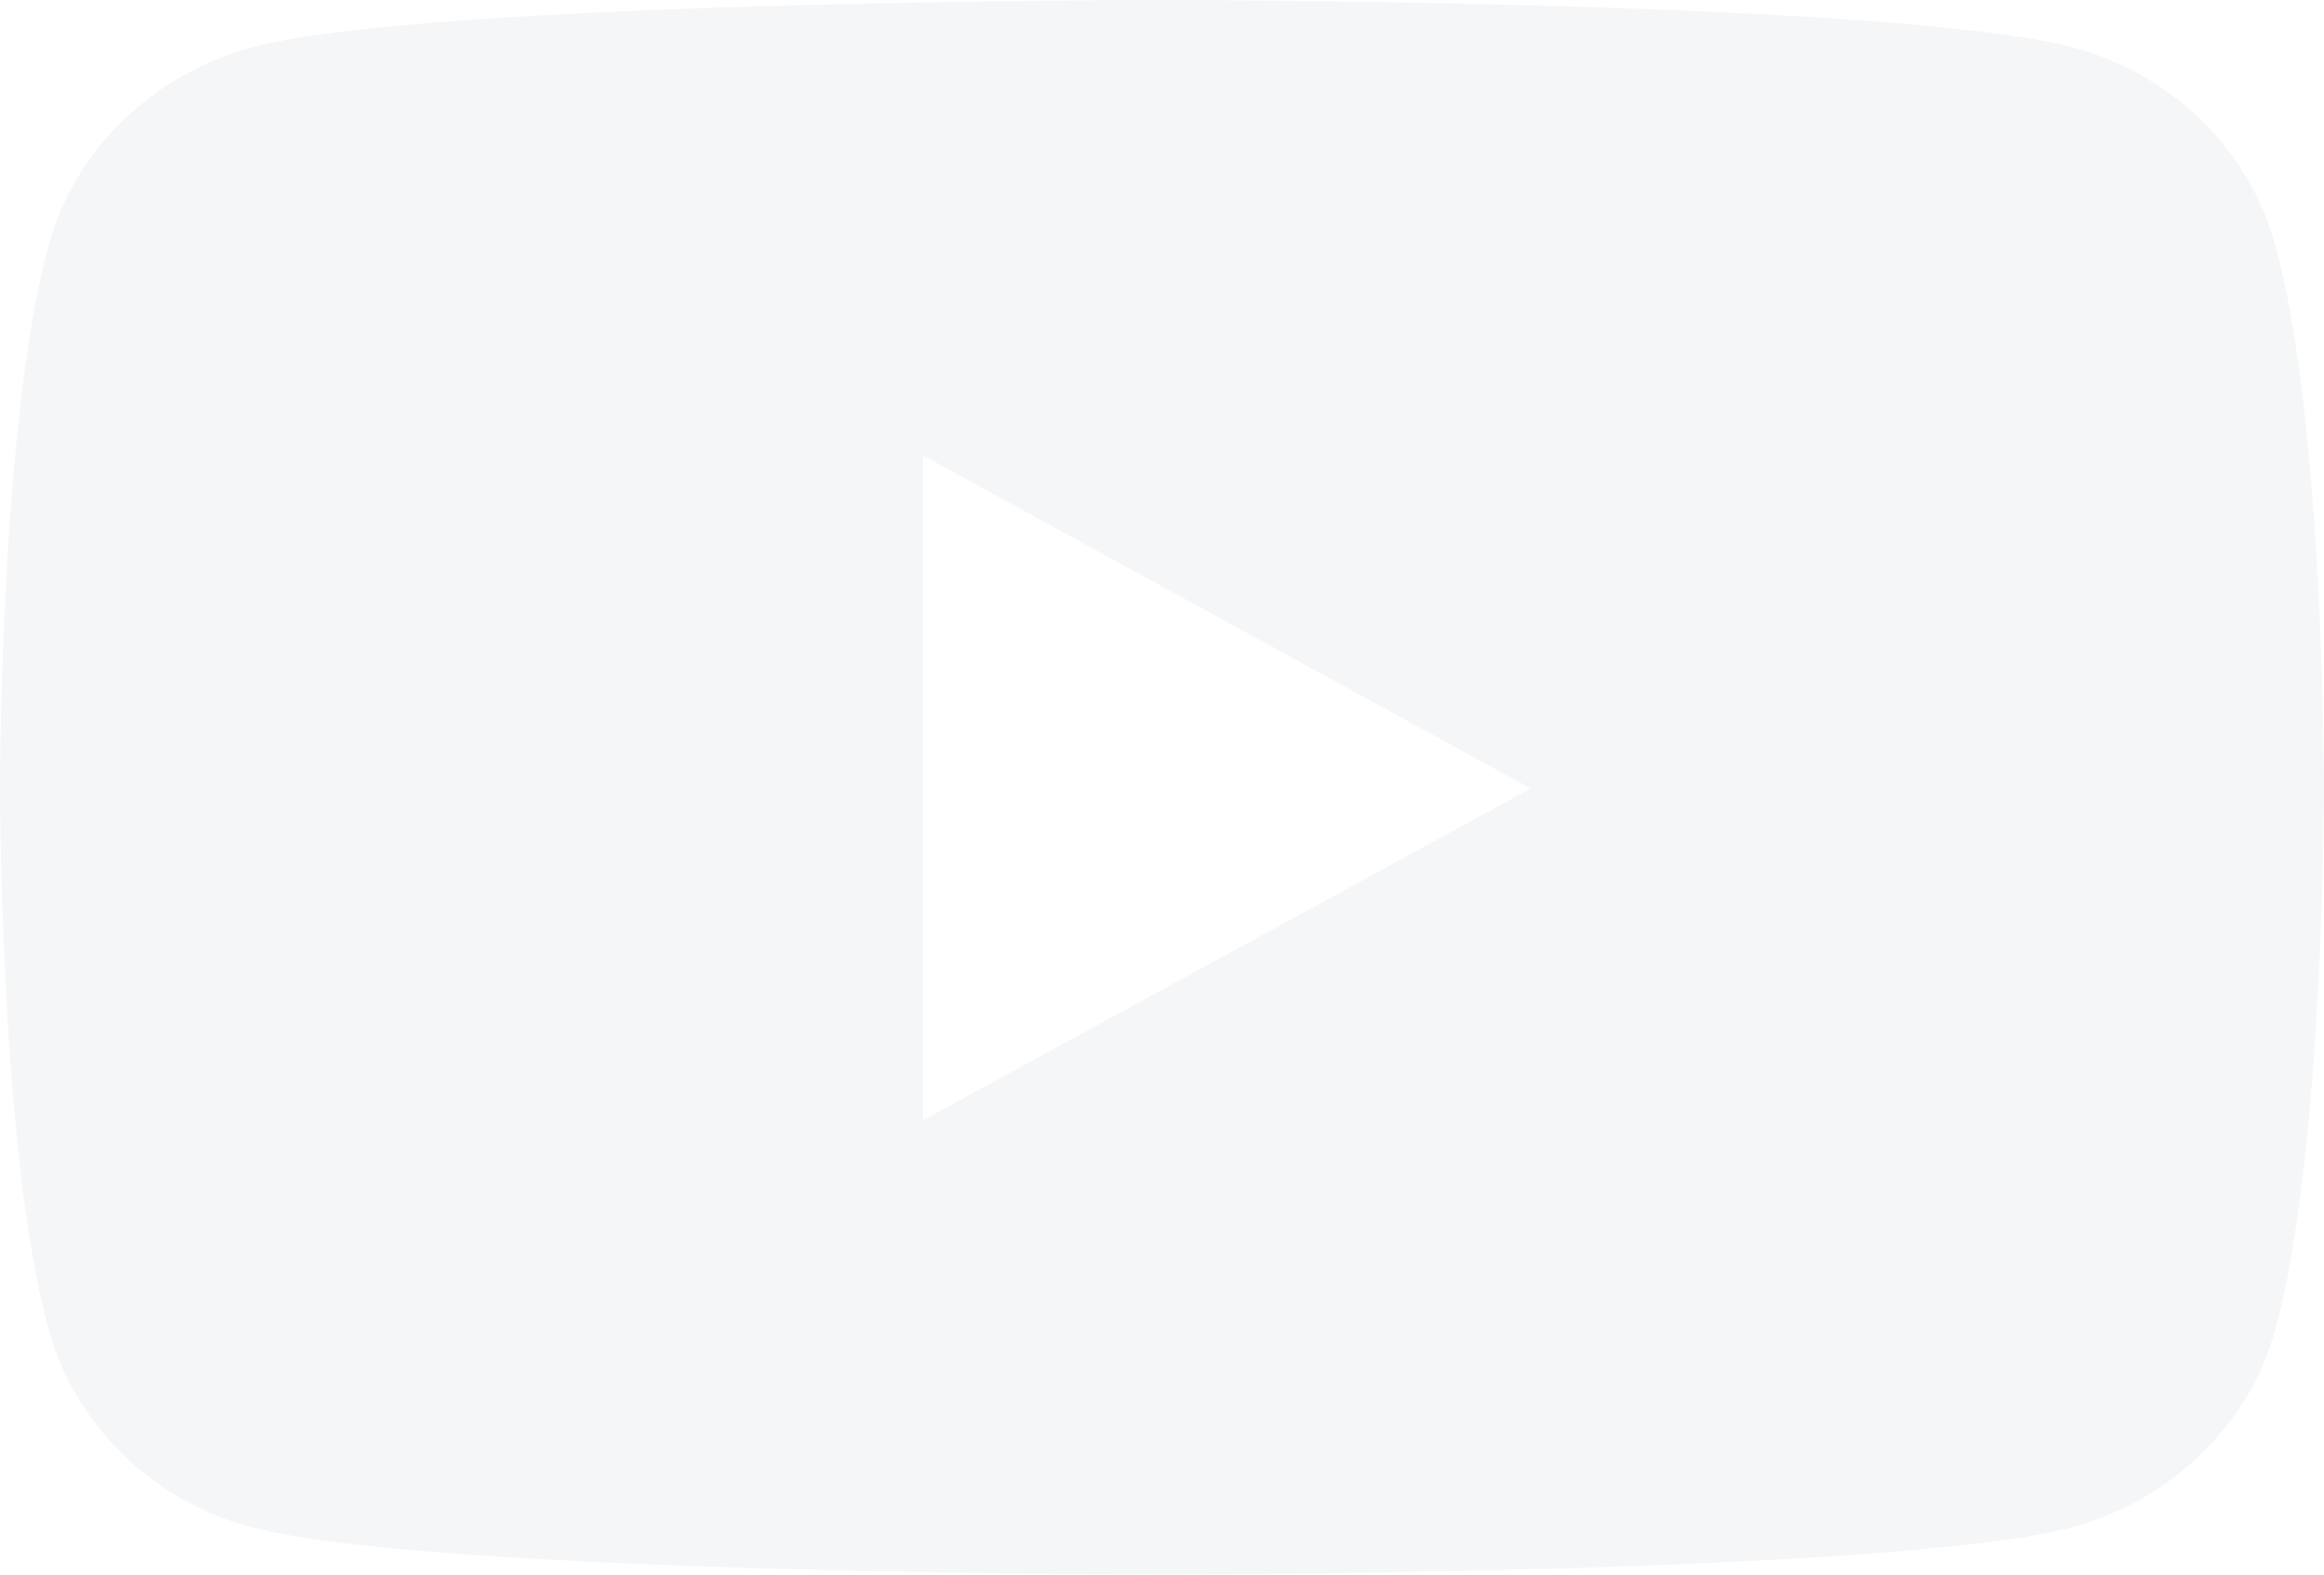
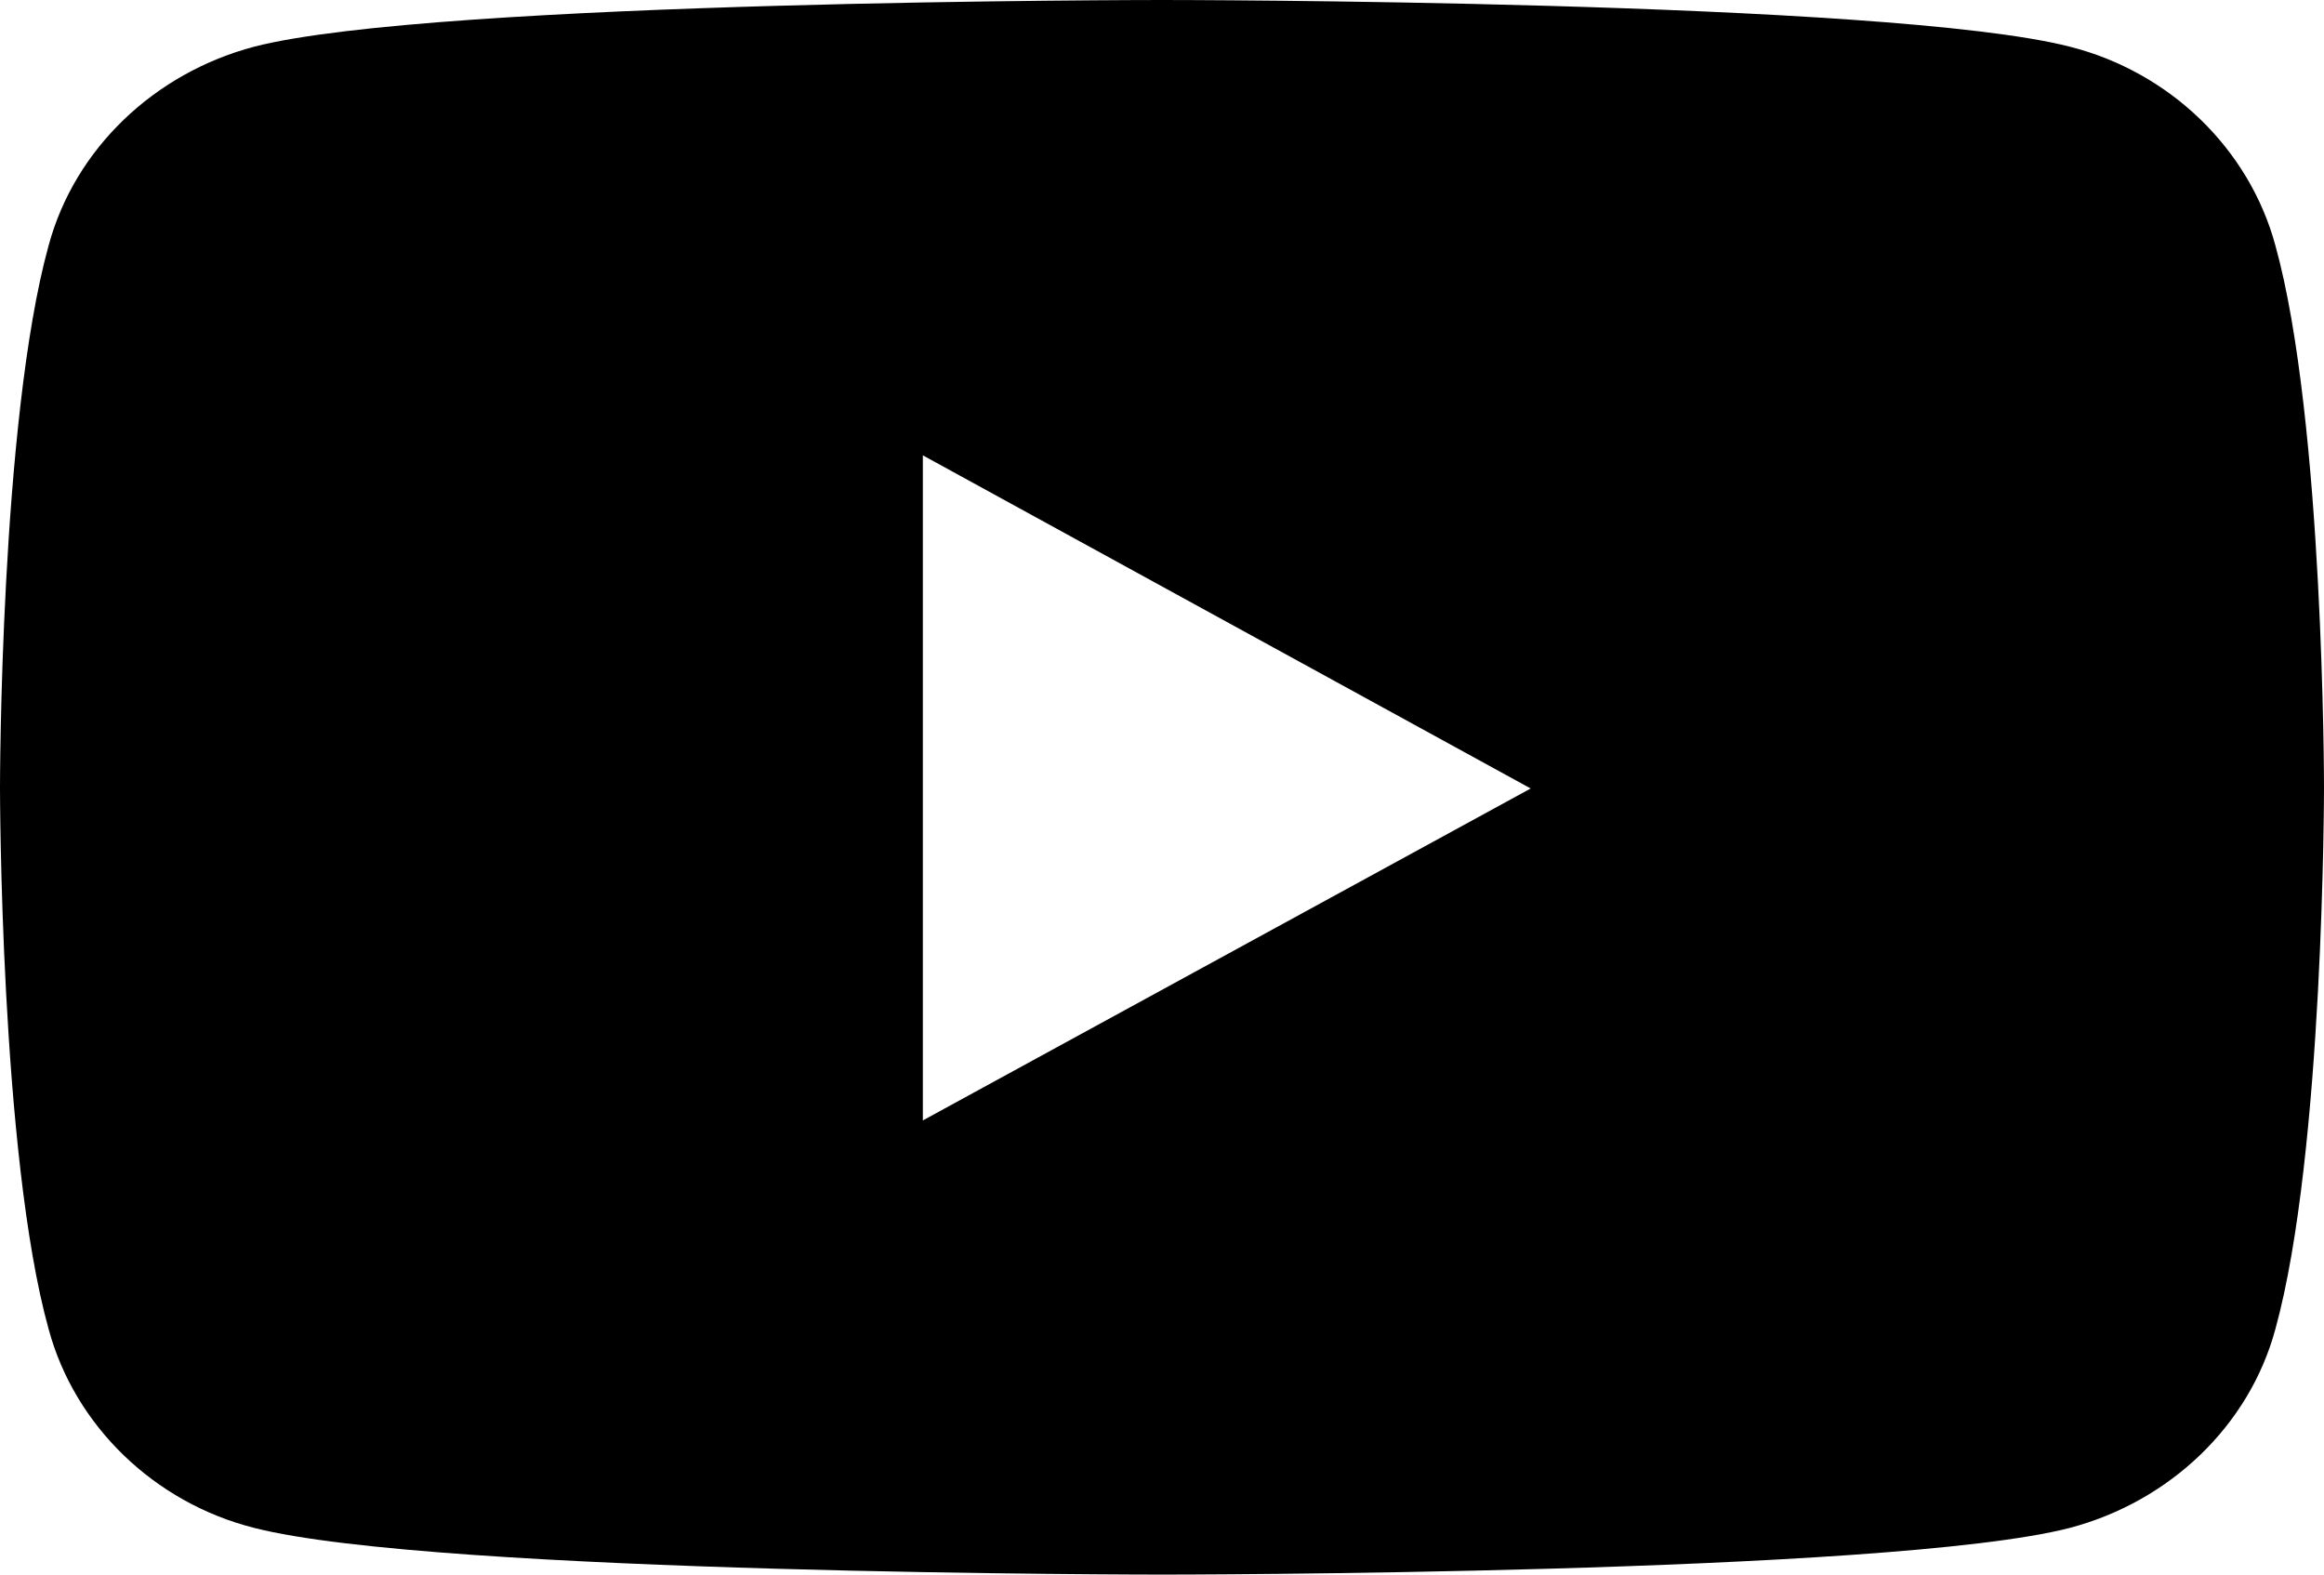
<svg xmlns="http://www.w3.org/2000/svg" width="31" height="21" viewBox="0 0 31 21" fill="none">
-   <path d="M30.352 3.276C30.003 1.982 28.94 0.959 27.611 0.623C25.185 5.71551e-07 15.5 0 15.5 0C15.5 0 5.798 5.71551e-07 3.389 0.623C2.06 0.975 0.997 1.982 0.648 3.276C5.9413e-07 5.626 0 10.5 0 10.5C0 10.5 5.9413e-07 15.39 0.648 17.724C0.997 19.018 2.06 20.041 3.389 20.377C5.815 21 15.5 21 15.5 21C15.5 21 25.202 21 27.611 20.377C28.94 20.025 30.003 19.018 30.352 17.724C31 15.374 31 10.5 31 10.5C31 10.5 31 5.61 30.352 3.276ZM12.31 14.943V6.073L20.418 10.516L12.31 14.943Z" fill="#F5F6F7" />
+   <path d="M30.352 3.276C30.003 1.982 28.94 0.959 27.611 0.623C25.185 5.71551e-07 15.5 0 15.5 0C15.5 0 5.798 5.71551e-07 3.389 0.623C2.06 0.975 0.997 1.982 0.648 3.276C5.9413e-07 5.626 0 10.5 0 10.5C0 10.5 5.9413e-07 15.39 0.648 17.724C0.997 19.018 2.06 20.041 3.389 20.377C5.815 21 15.5 21 15.5 21C15.5 21 25.202 21 27.611 20.377C28.94 20.025 30.003 19.018 30.352 17.724C31 15.374 31 10.5 31 10.5C31 10.5 31 5.61 30.352 3.276ZM12.31 14.943V6.073L20.418 10.516L12.31 14.943Z" fill="#000" />
</svg>
